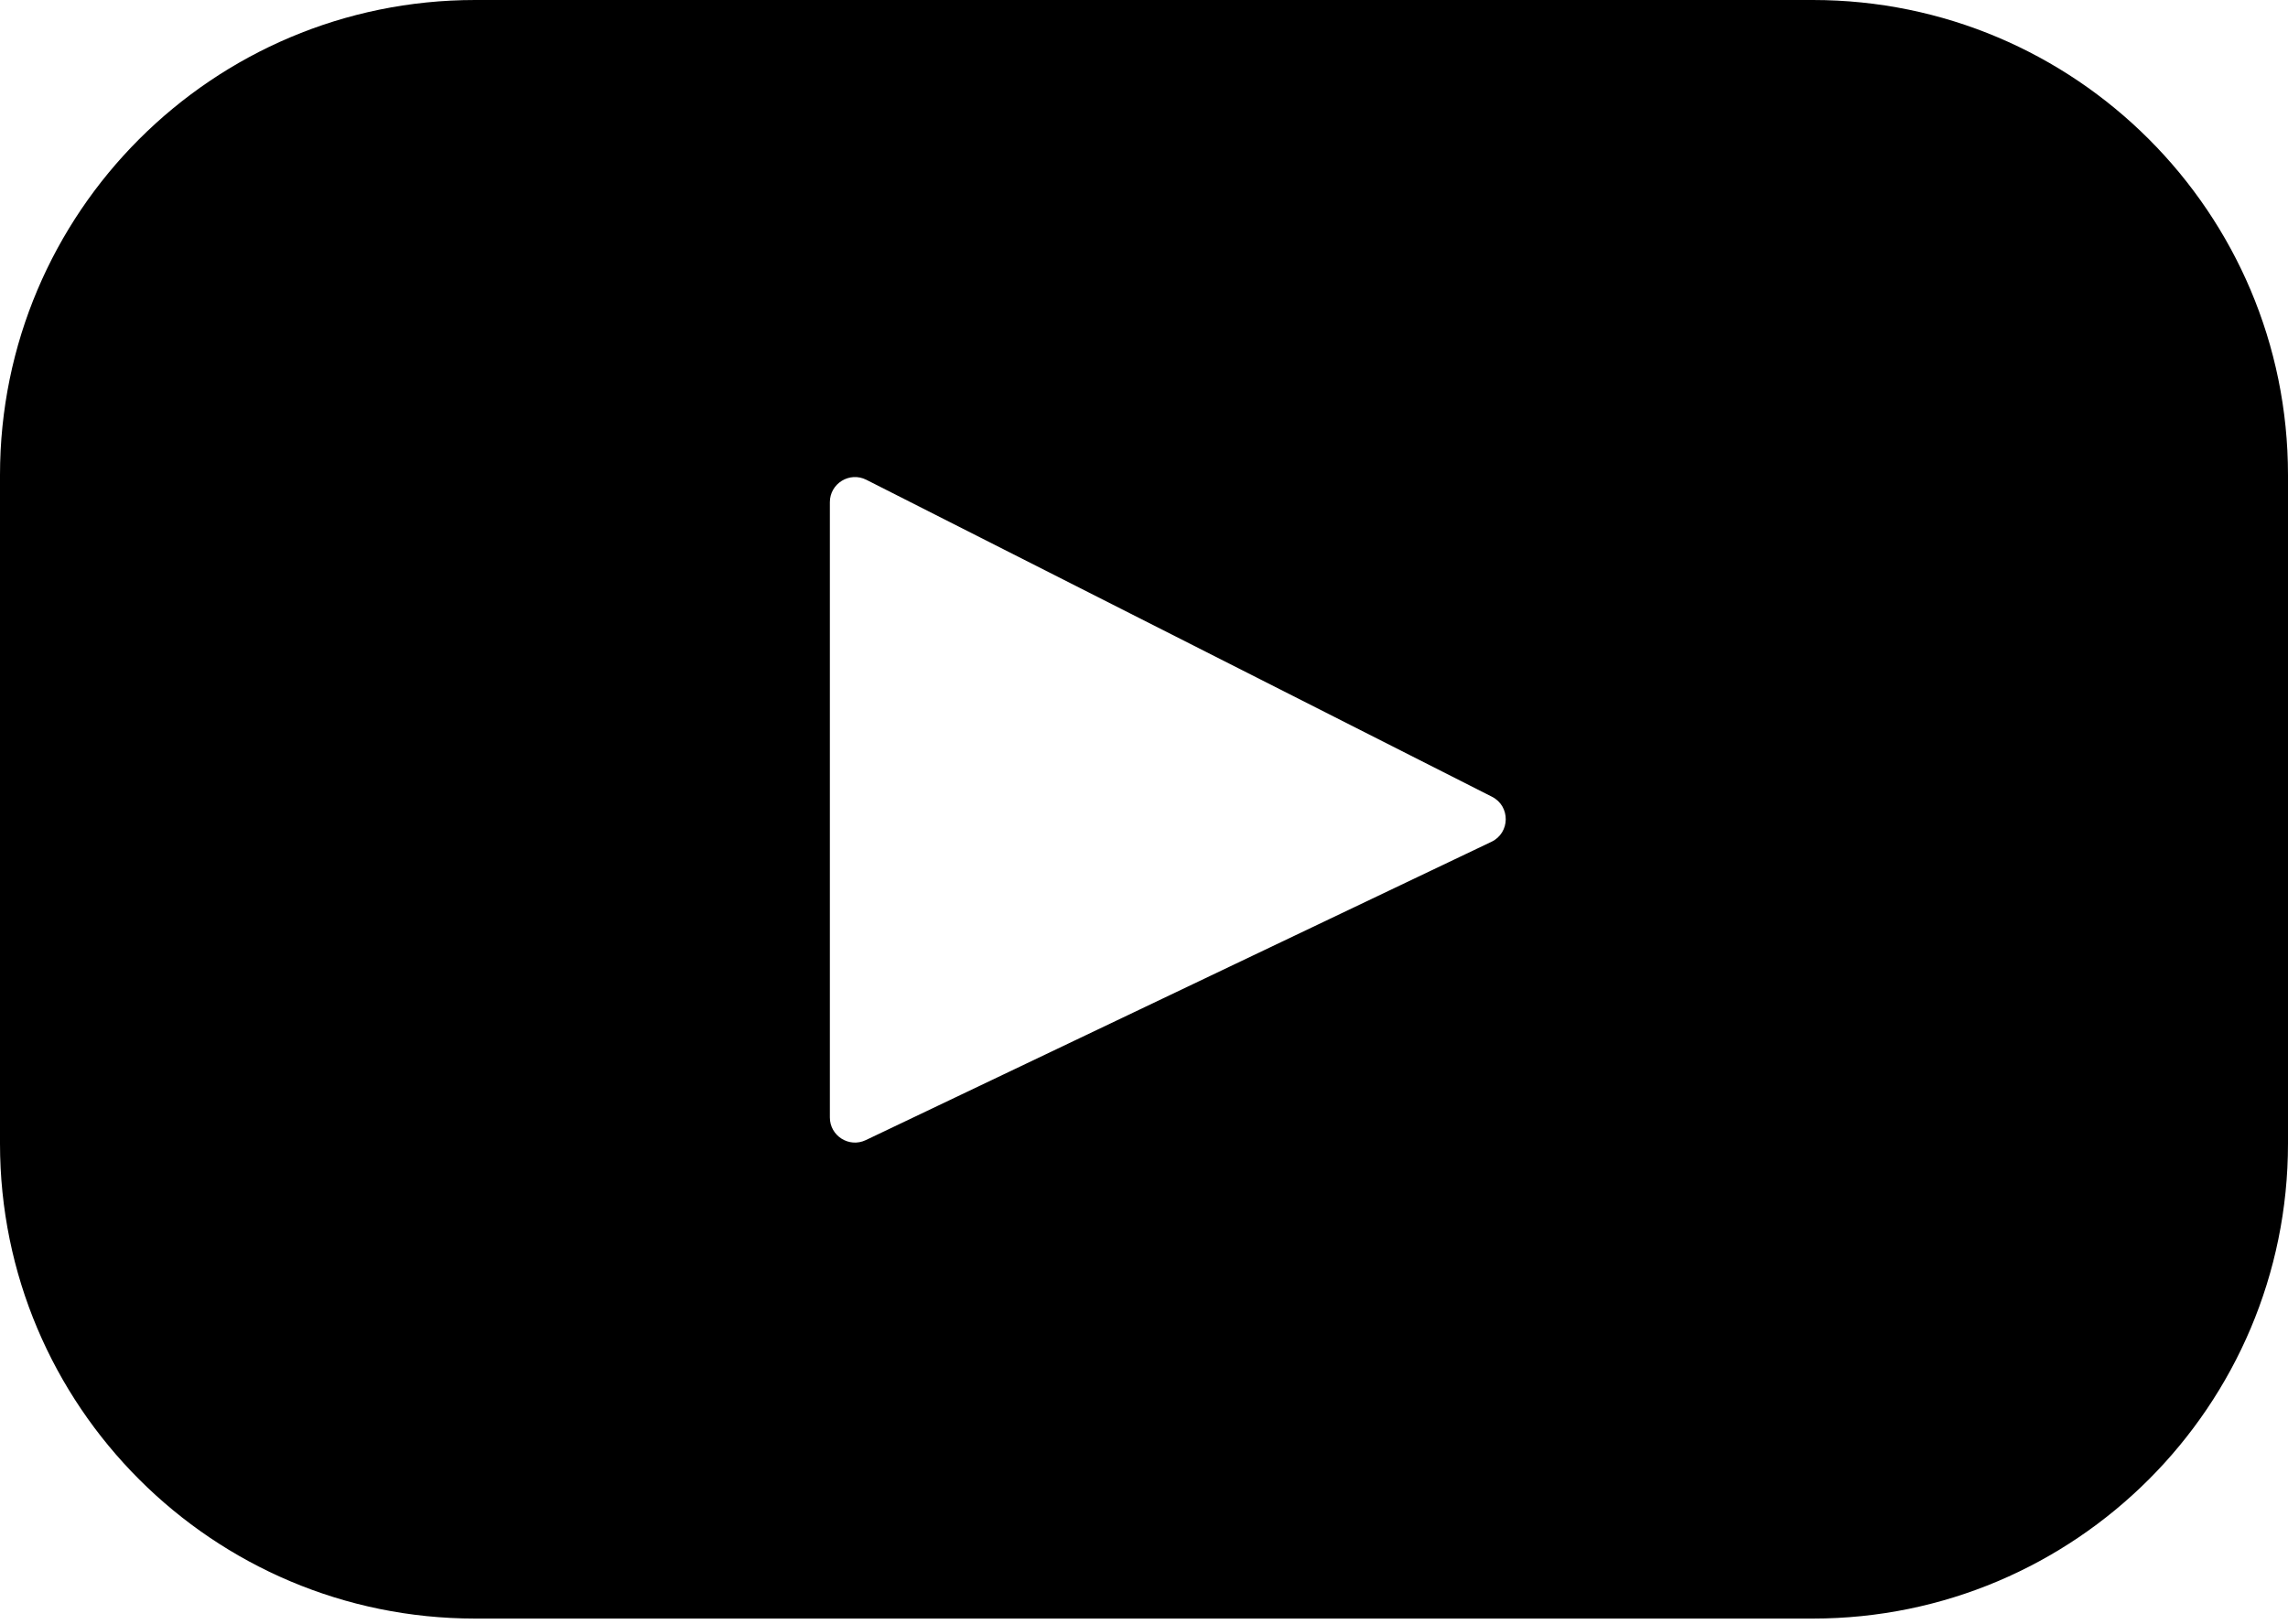
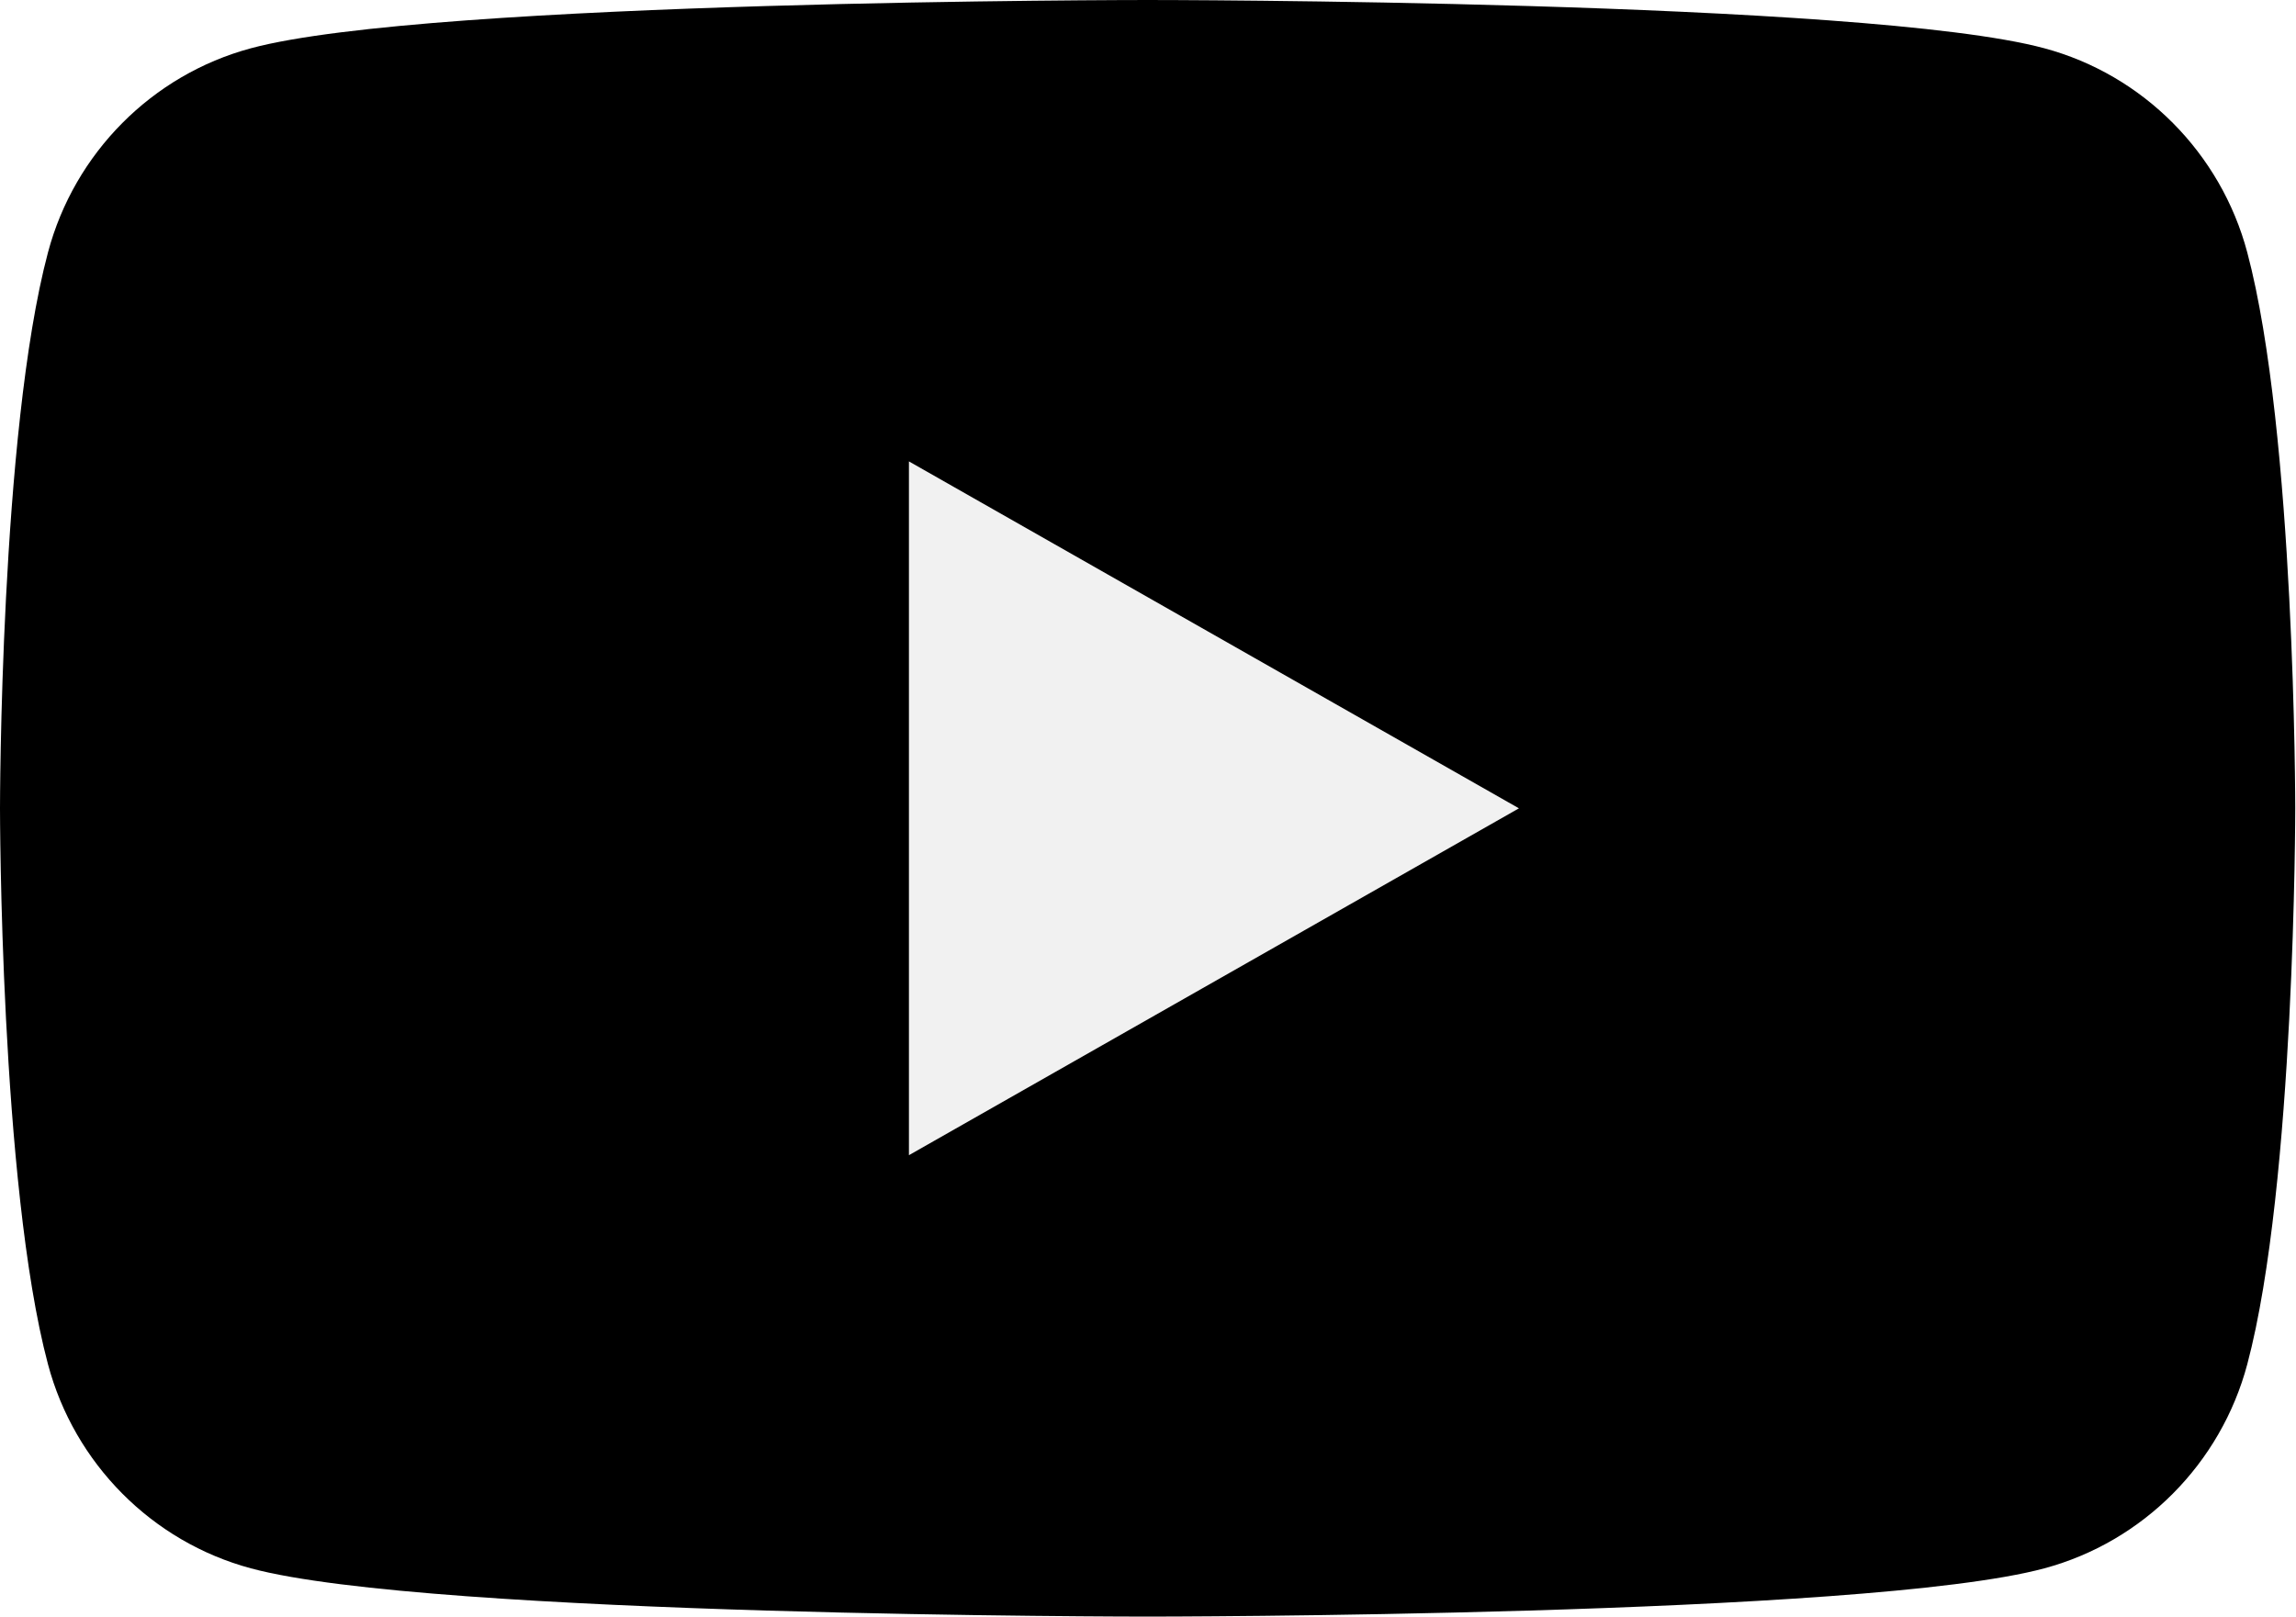
- <svg xmlns="http://www.w3.org/2000/svg" width="200" height="142" viewBox="0 0 200 142" fill="none">
-   <path d="M158.463 0H41.537C18.597 0 0 18.597 0 41.537V99.988C0 122.928 18.597 141.525 41.537 141.525H158.463C181.403 141.525 200 122.928 200 99.988V41.537C200 18.597 181.403 0 158.463 0ZM130.371 73.606L75.681 99.69C74.224 100.385 72.541 99.323 72.541 97.708V43.91C72.541 42.273 74.268 41.212 75.729 41.952L130.418 69.666C132.044 70.49 132.016 72.822 130.371 73.606Z" fill="black" />
+ <svg xmlns="http://www.w3.org/2000/svg" width="284" height="200" viewBox="0 0 284 200" fill="none">
+   <path d="M277.972 31.23C274.705 18.938 265.088 9.256 252.872 5.971C230.734 3.6225e-07 141.953 0 141.953 0C141.953 0 53.172 3.6225e-07 31.035 5.971C18.819 9.256 9.198 18.938 5.935 31.23C-3.6225e-07 53.513 0 100 0 100C0 100 -3.6225e-07 146.487 5.932 168.771C9.195 181.062 18.816 190.744 31.032 194.029C53.172 200 141.953 200 141.953 200C141.953 200 230.734 200 252.875 194.029C265.091 190.741 274.708 181.062 277.975 168.771C283.907 146.487 283.907 100 283.907 100C283.907 100 283.907 53.513 277.972 31.23Z" fill="black" />
+   <path d="M112.429 57.083V142.916L187.882 100.003L112.429 57.083Z" fill="#F1F1F1" />
</svg>
